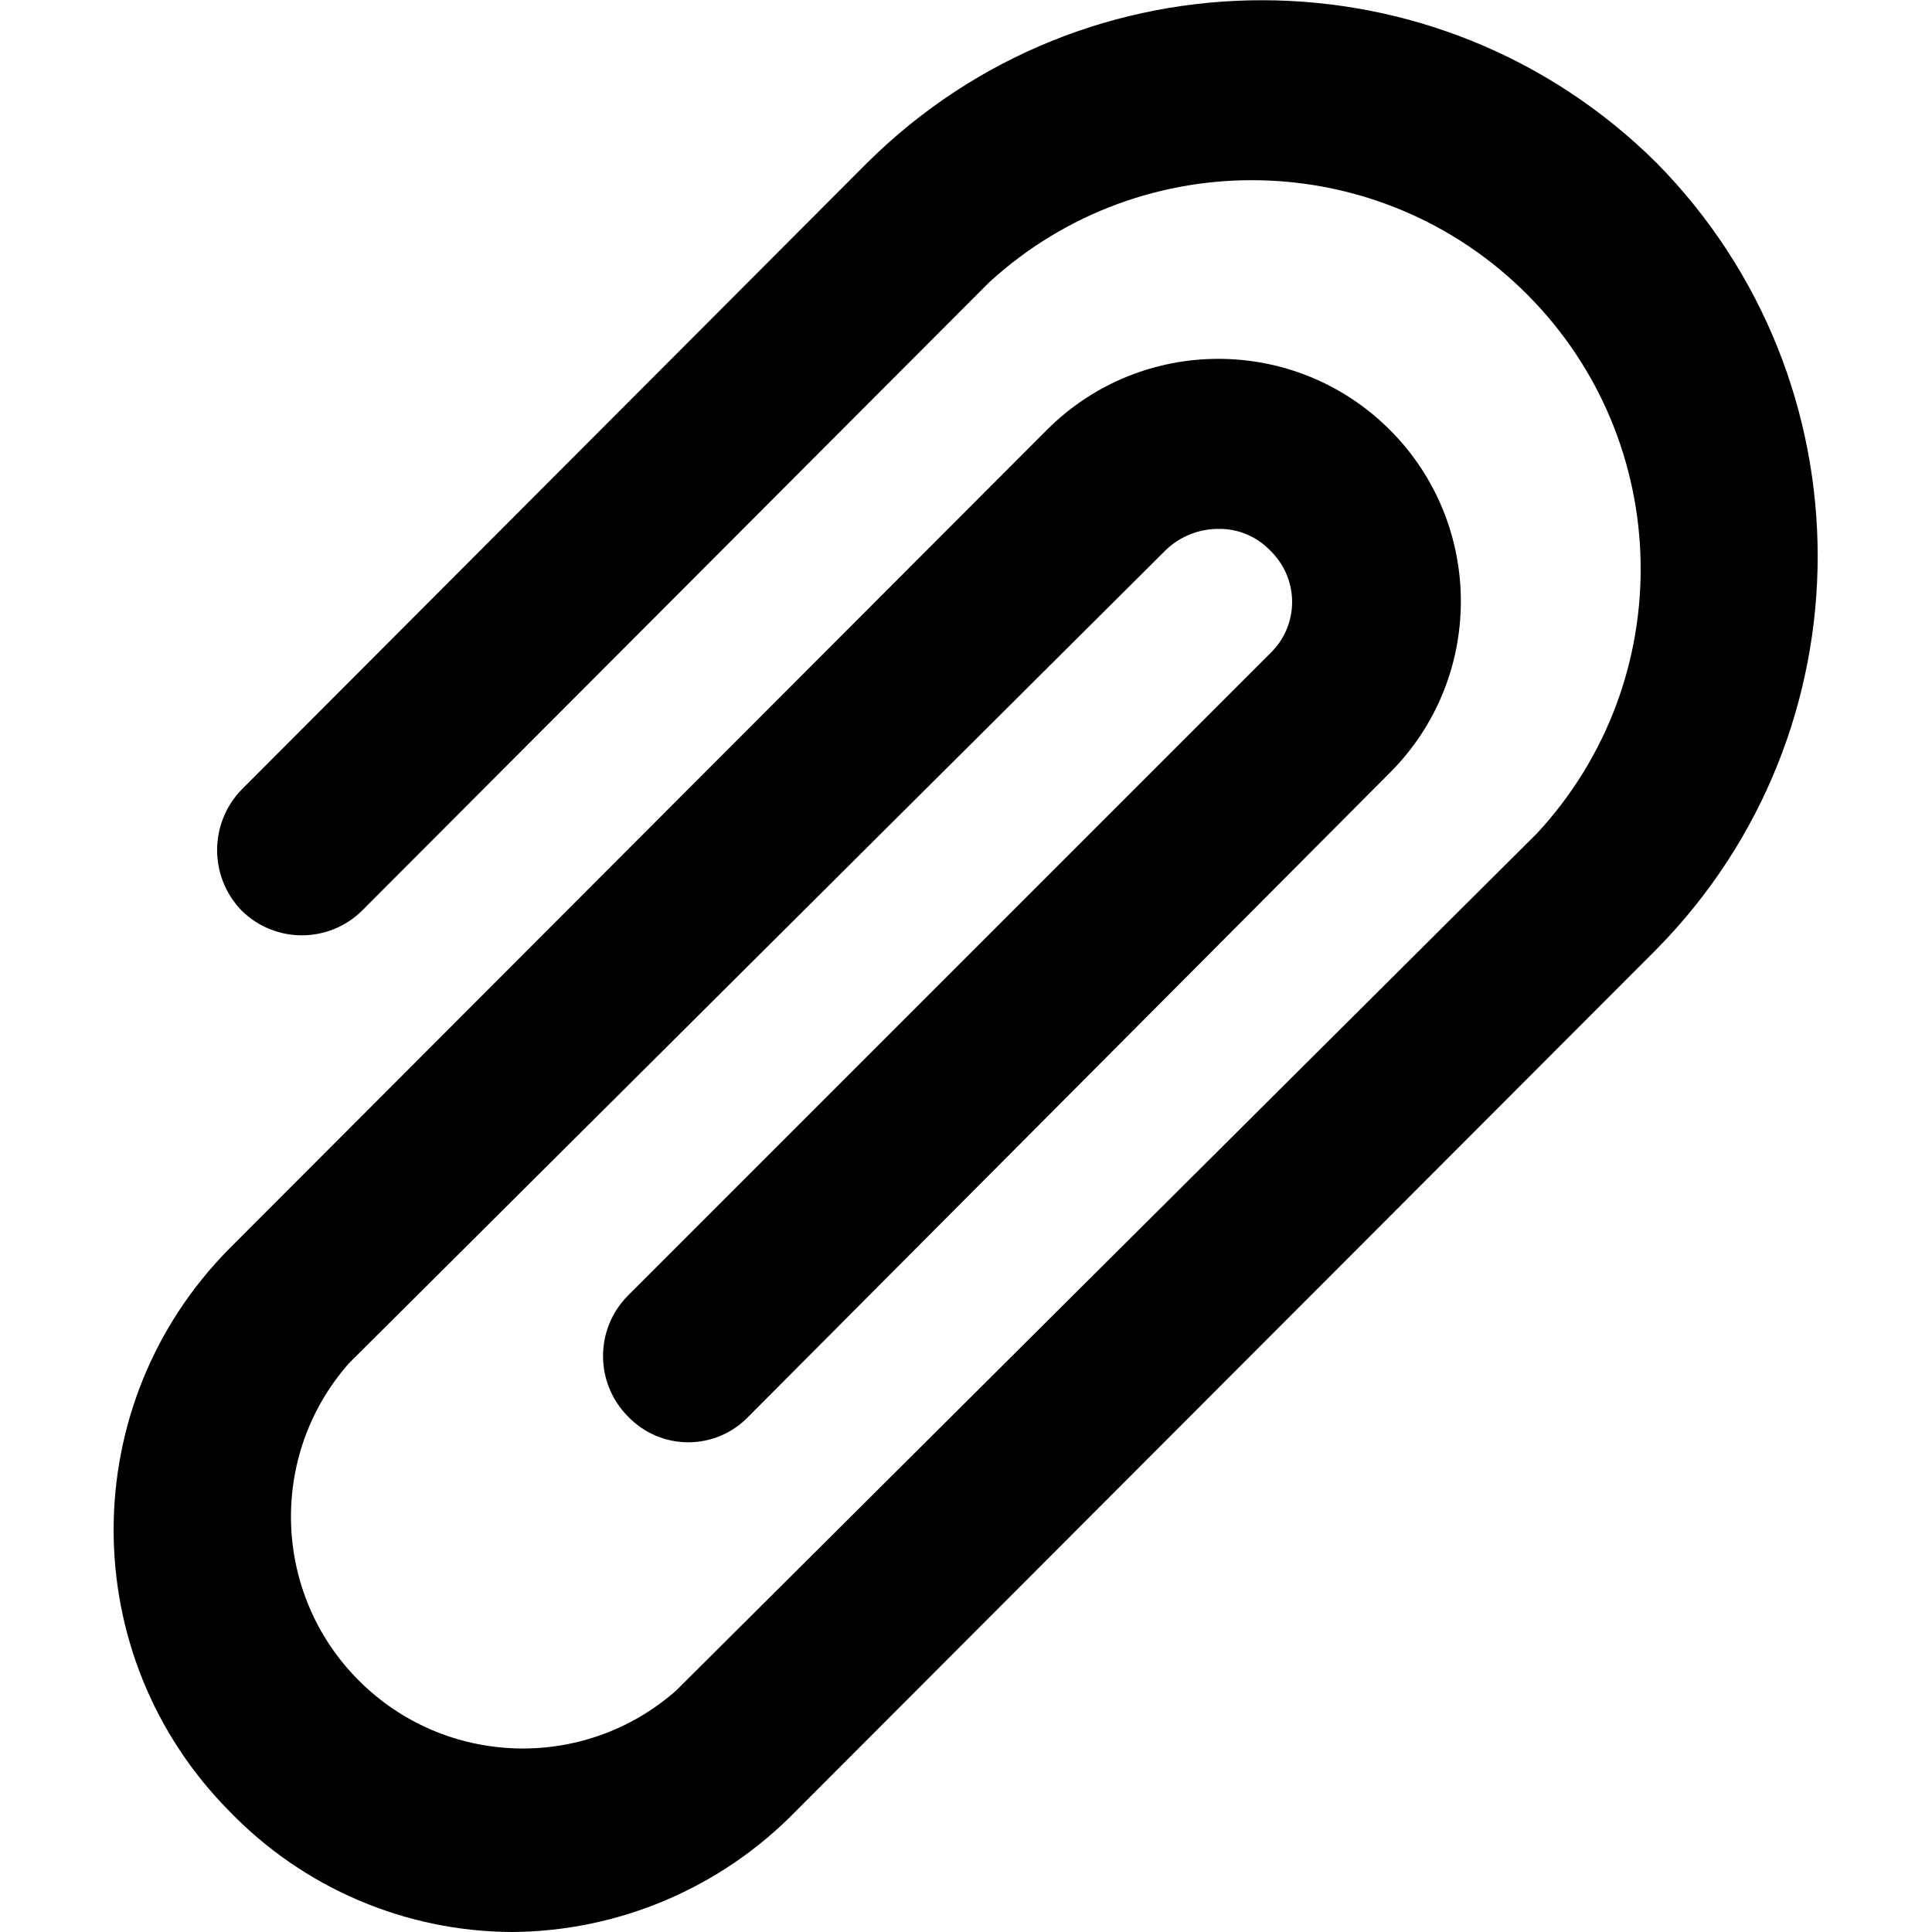
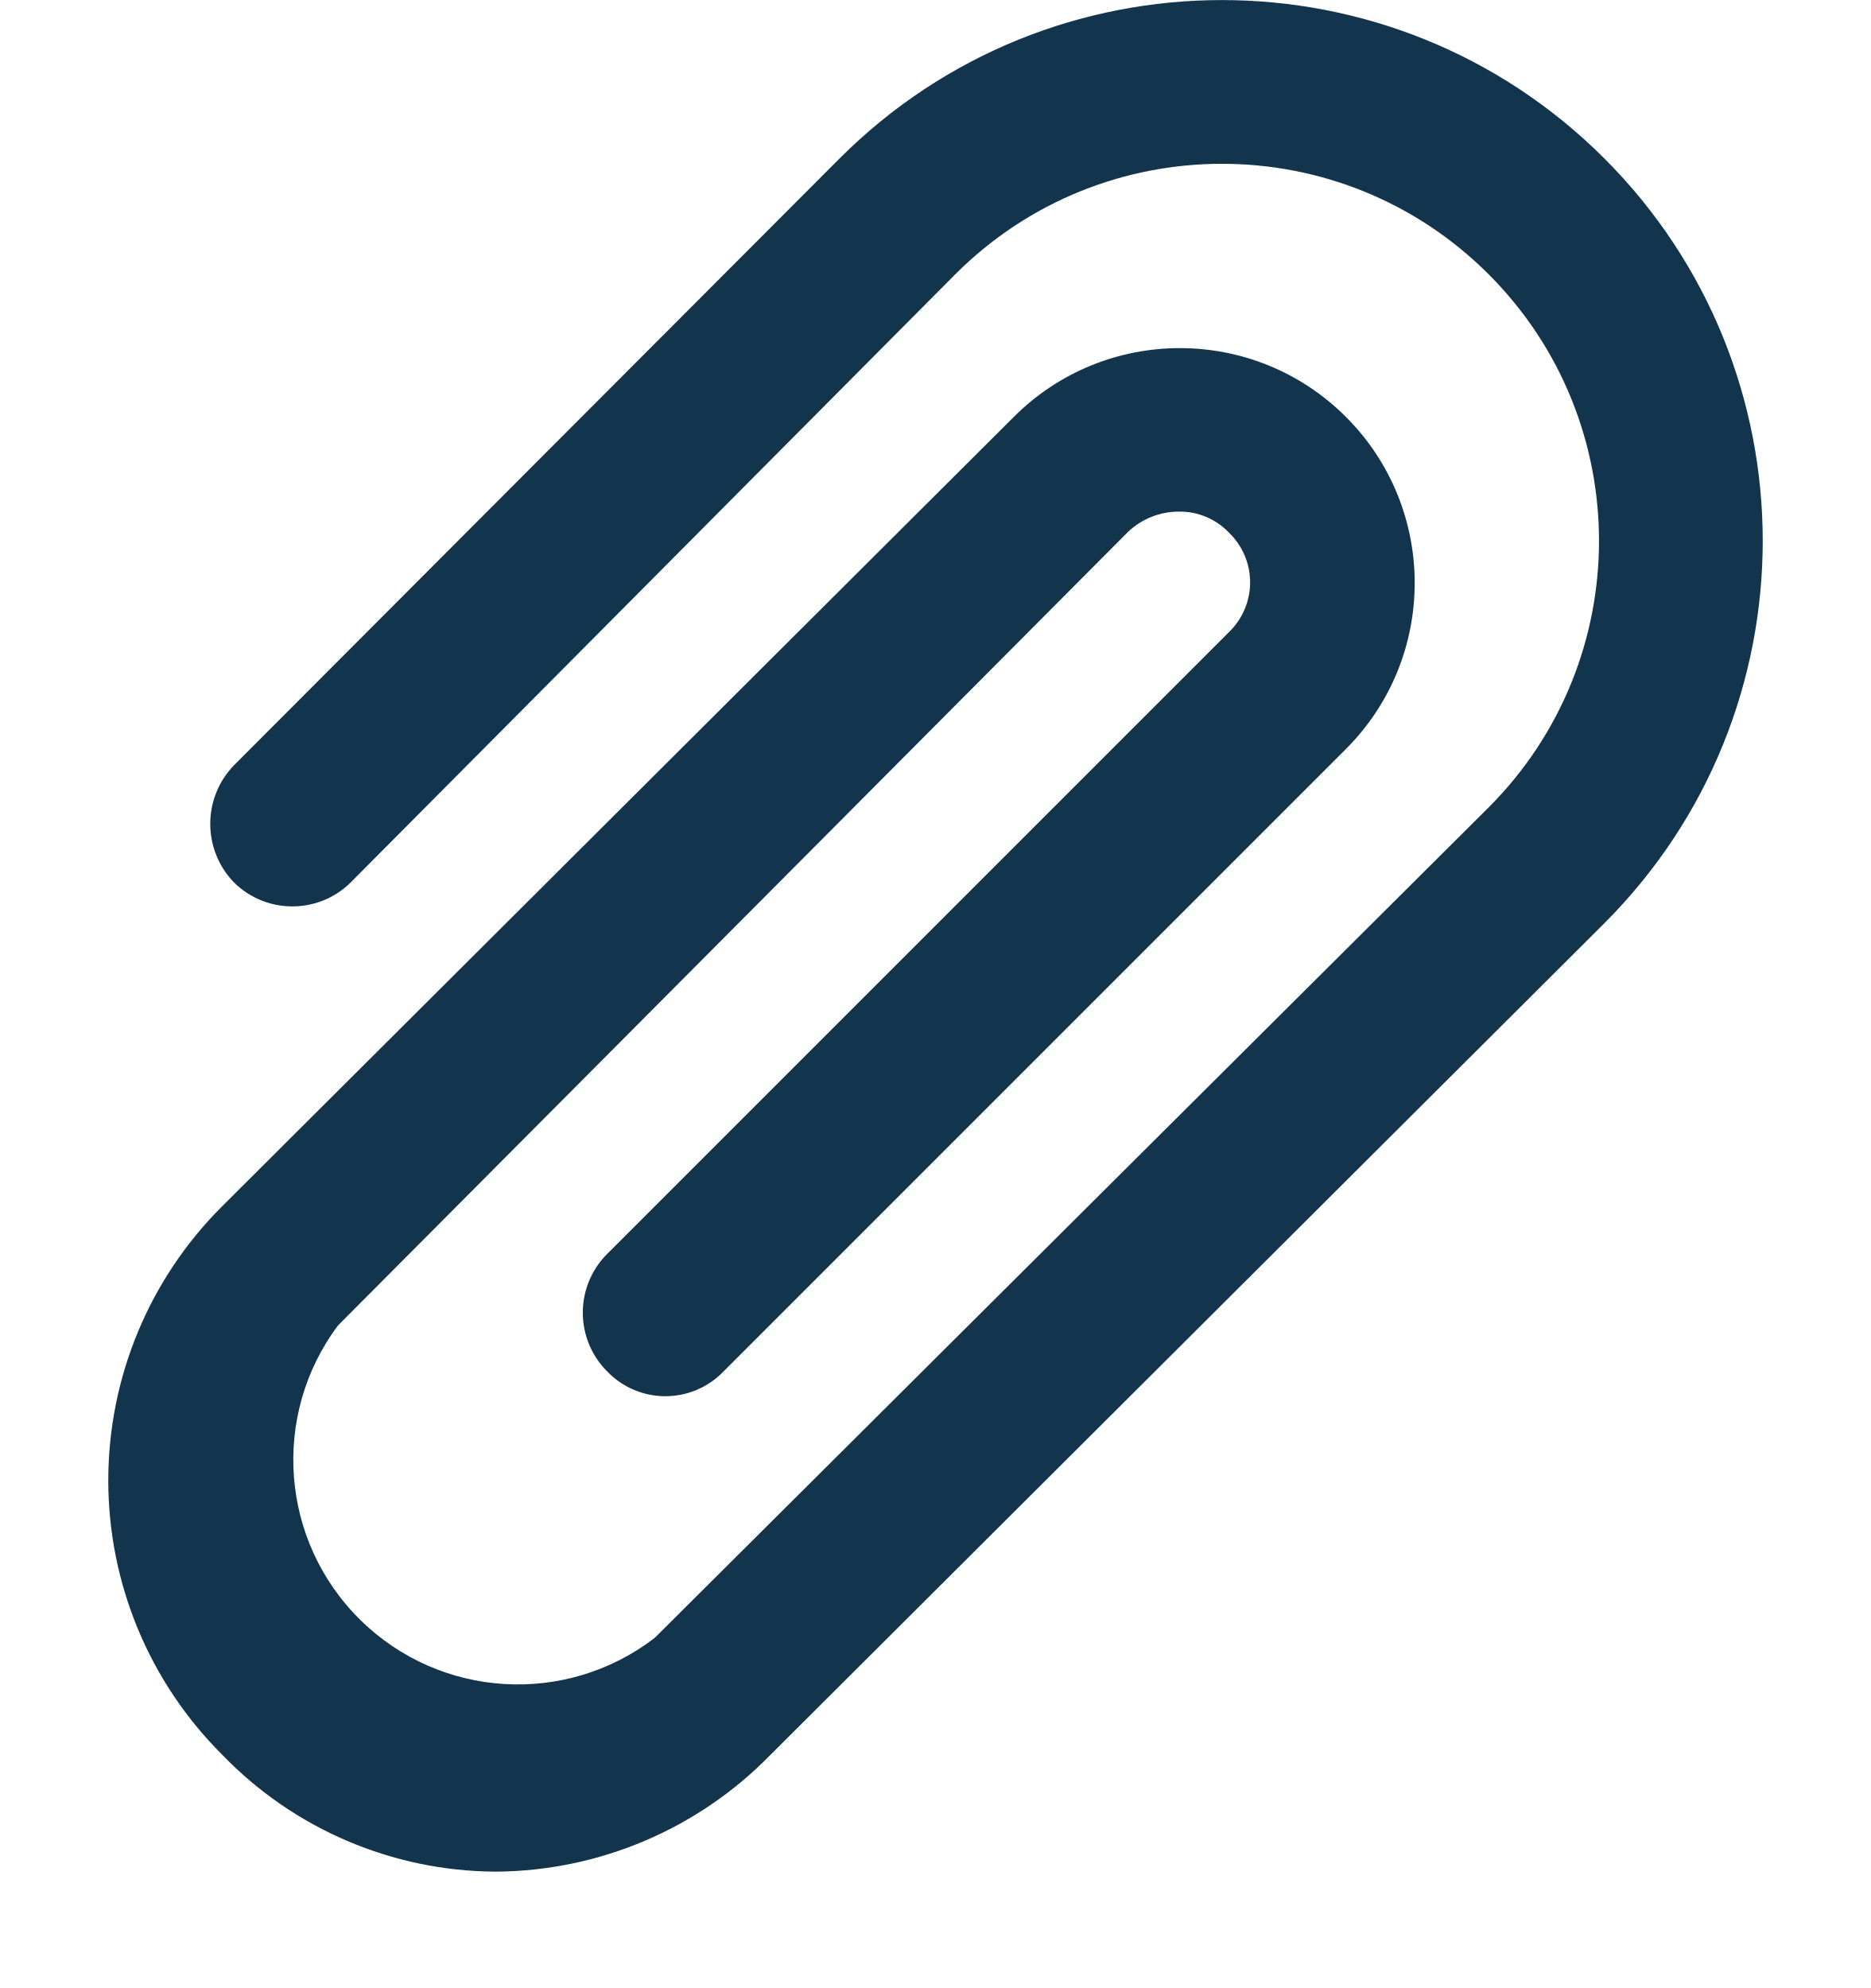
- <svg xmlns="http://www.w3.org/2000/svg" data-name="Layer 2" viewBox="0 0 16 16">
-   <path d="M13.72 1.35a4.64 4.64 0 00-6.54 0L2 6.54a.72.72 0 000 1 .71.71 0 001 0l5.19-5.2a3.22 3.22 0 014.54 4.56L5.6 14a1.92 1.92 0 01-2.71-2.71l6.77-6.74a.63.63 0 01.43-.17.58.58 0 01.43.18.59.59 0 010 .85L5.2 10.73a.71.71 0 000 1 .69.69 0 001 0l5.31-5.33a2 2 0 00-2.84-2.84L1.9 10.34a3.31 3.31 0 000 4.66 3.27 3.27 0 002.34 1 3.31 3.31 0 002.35-1l7.13-7.14a4.64 4.64 0 000-6.51z" />
+ <svg xmlns="http://www.w3.org/2000/svg" width="16" height="17" fill="none" viewBox="0 0 16 17">
+   <path fill="#12344D" fill-rule="evenodd" d="M4.24 16.005a3.27 3.27 0 01-2.34-1 3.31 3.31 0 010-4.69l6.77-6.75a2.008 2.008 0 112.84 2.84l-5.32 5.32a.69.69 0 01-1 0 .71.71 0 010-1l5.32-5.32a.59.59 0 000-.85.58.58 0 00-.43-.18.63.63 0 00-.43.17l-6.76 6.79a1.92 1.92 0 002.71 2.67l7.13-7.1a3.224 3.224 0 00-4.56-4.56L3 7.545a.71.71 0 01-1 0 .72.72 0 010-1l5.18-5.19a4.624 4.624 0 116.54 6.54l-7.13 7.11a3.31 3.31 0 01-2.35 1z" clip-rule="evenodd" />
</svg>
